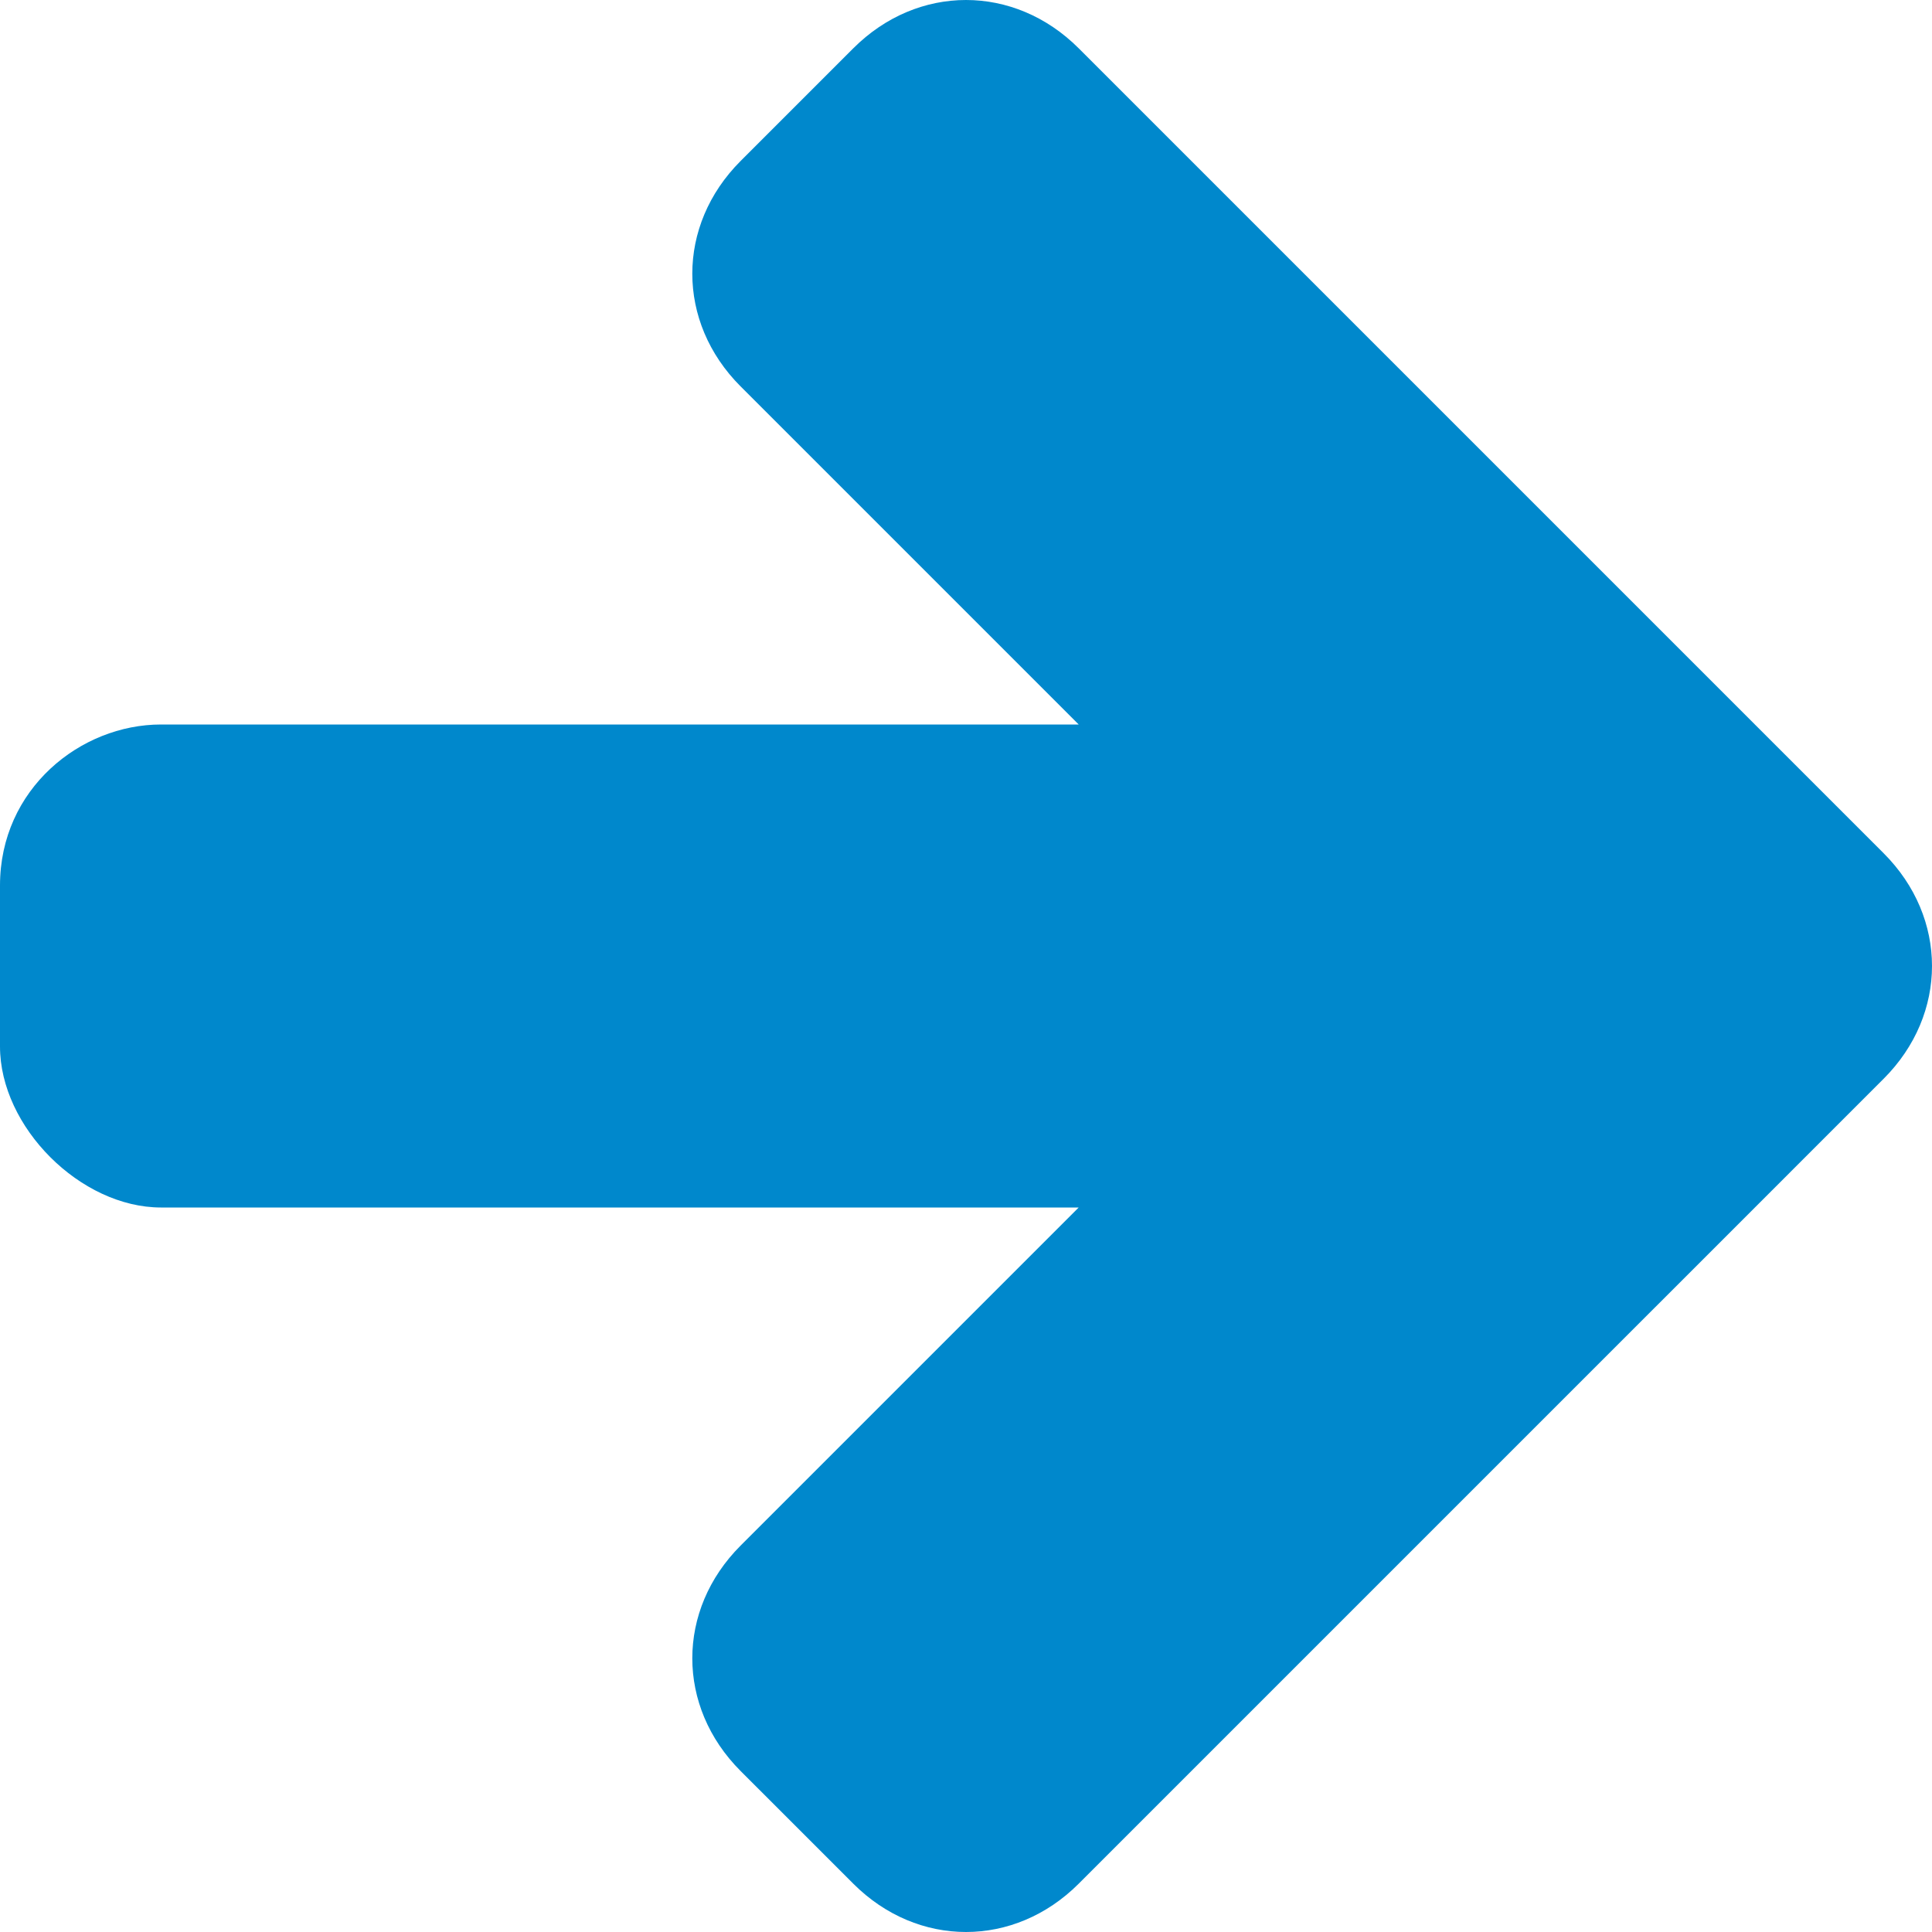
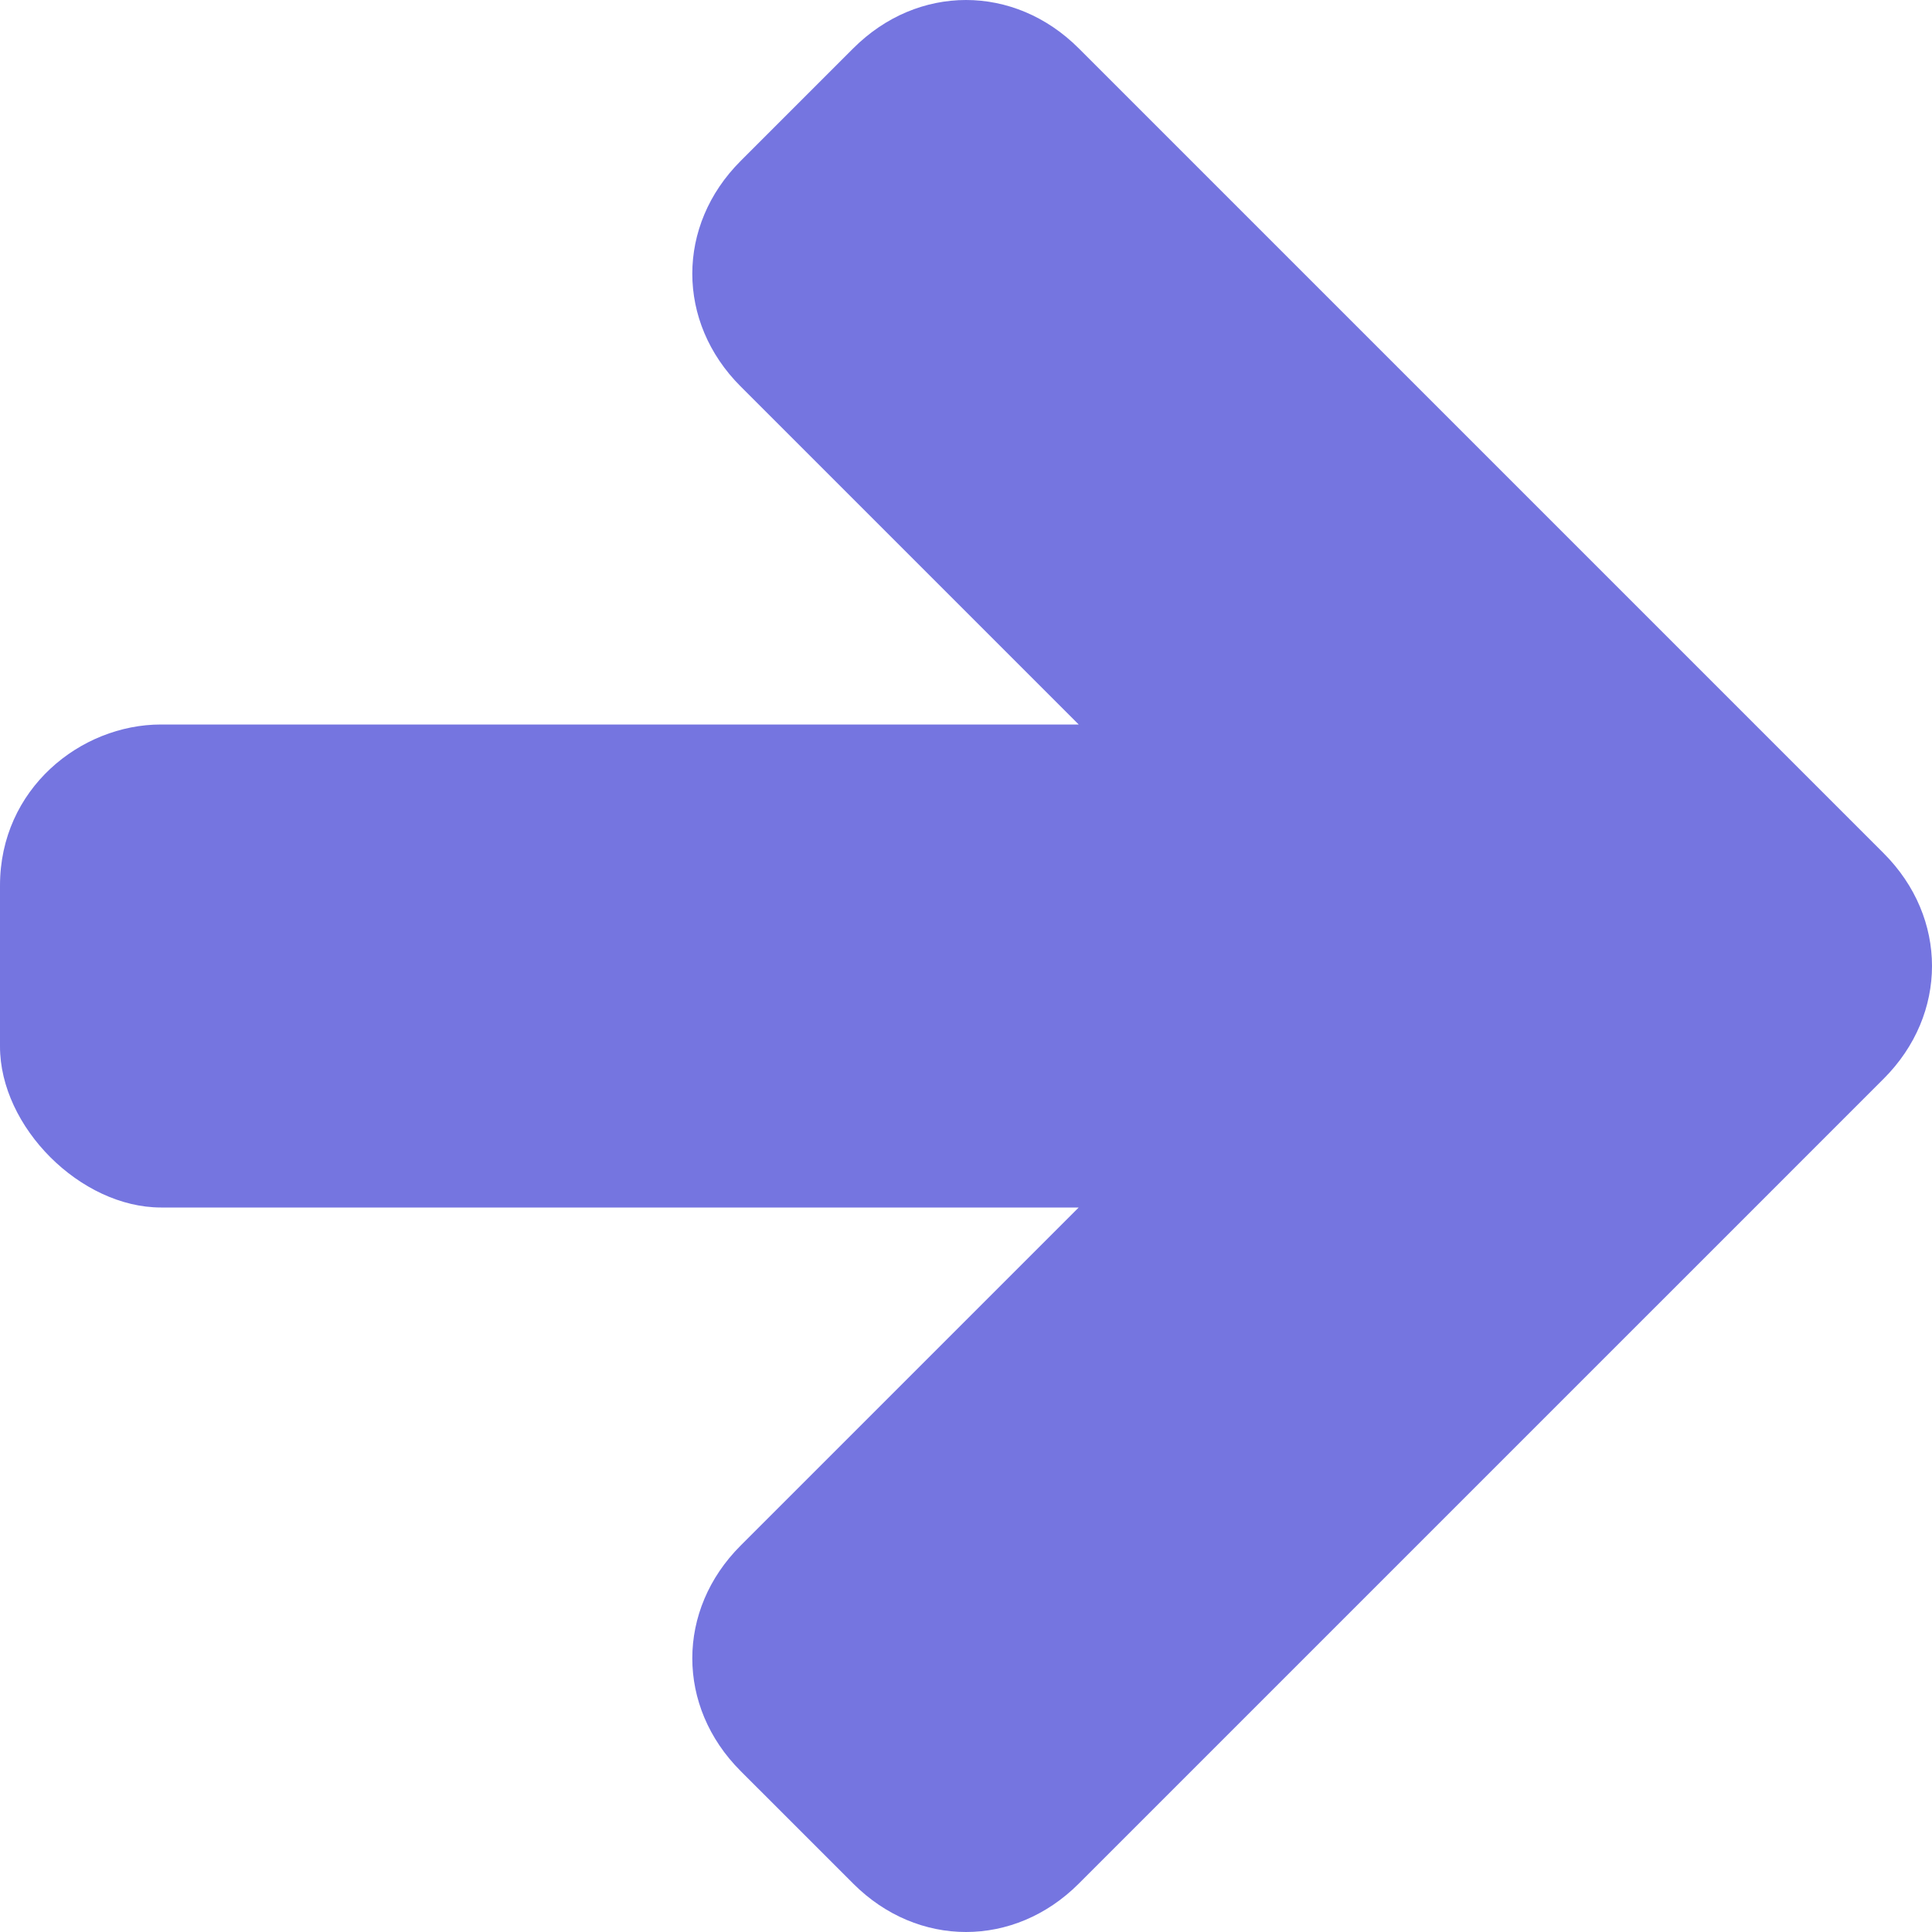
<svg xmlns="http://www.w3.org/2000/svg" version="1.1" x="0px" y="0px" width="12px" height="12px" viewBox="0 0 12 12" style="overflow:visible;enable-background:new 0 0 12 12;" xml:space="preserve" preserveAspectRatio="xMinYMid meet">
  <defs>
</defs>
-   <path style="fill:#0088cc;" d="M1,4.5h5.7L4.6,2.4C4.2,2,4.2,1.4,4.6,1l0.7-0.7c0.4-0.4,1-0.4,1.4,0l5,5c0.4,0.4,0.4,1,0,1.4L11,7.4  c0,0,0,0,0,0l-4.3,4.3c-0.4,0.4-1,0.4-1.4,0L4.6,11c-0.4-0.4-0.4-1,0-1.4l2.1-2.1H1c-0.5,0-1-0.5-1-1v-1C0,4.9,0.5,4.5,1,4.5z" />
+   <path style="fill:#7575E0;" d="M1,4.5h5.7L4.6,2.4C4.2,2,4.2,1.4,4.6,1l0.7-0.7c0.4-0.4,1-0.4,1.4,0l5,5c0.4,0.4,0.4,1,0,1.4L11,7.4  c0,0,0,0,0,0l-4.3,4.3c-0.4,0.4-1,0.4-1.4,0L4.6,11c-0.4-0.4-0.4-1,0-1.4l2.1-2.1H1c-0.5,0-1-0.5-1-1v-1C0,4.9,0.5,4.5,1,4.5z" />
</svg>
